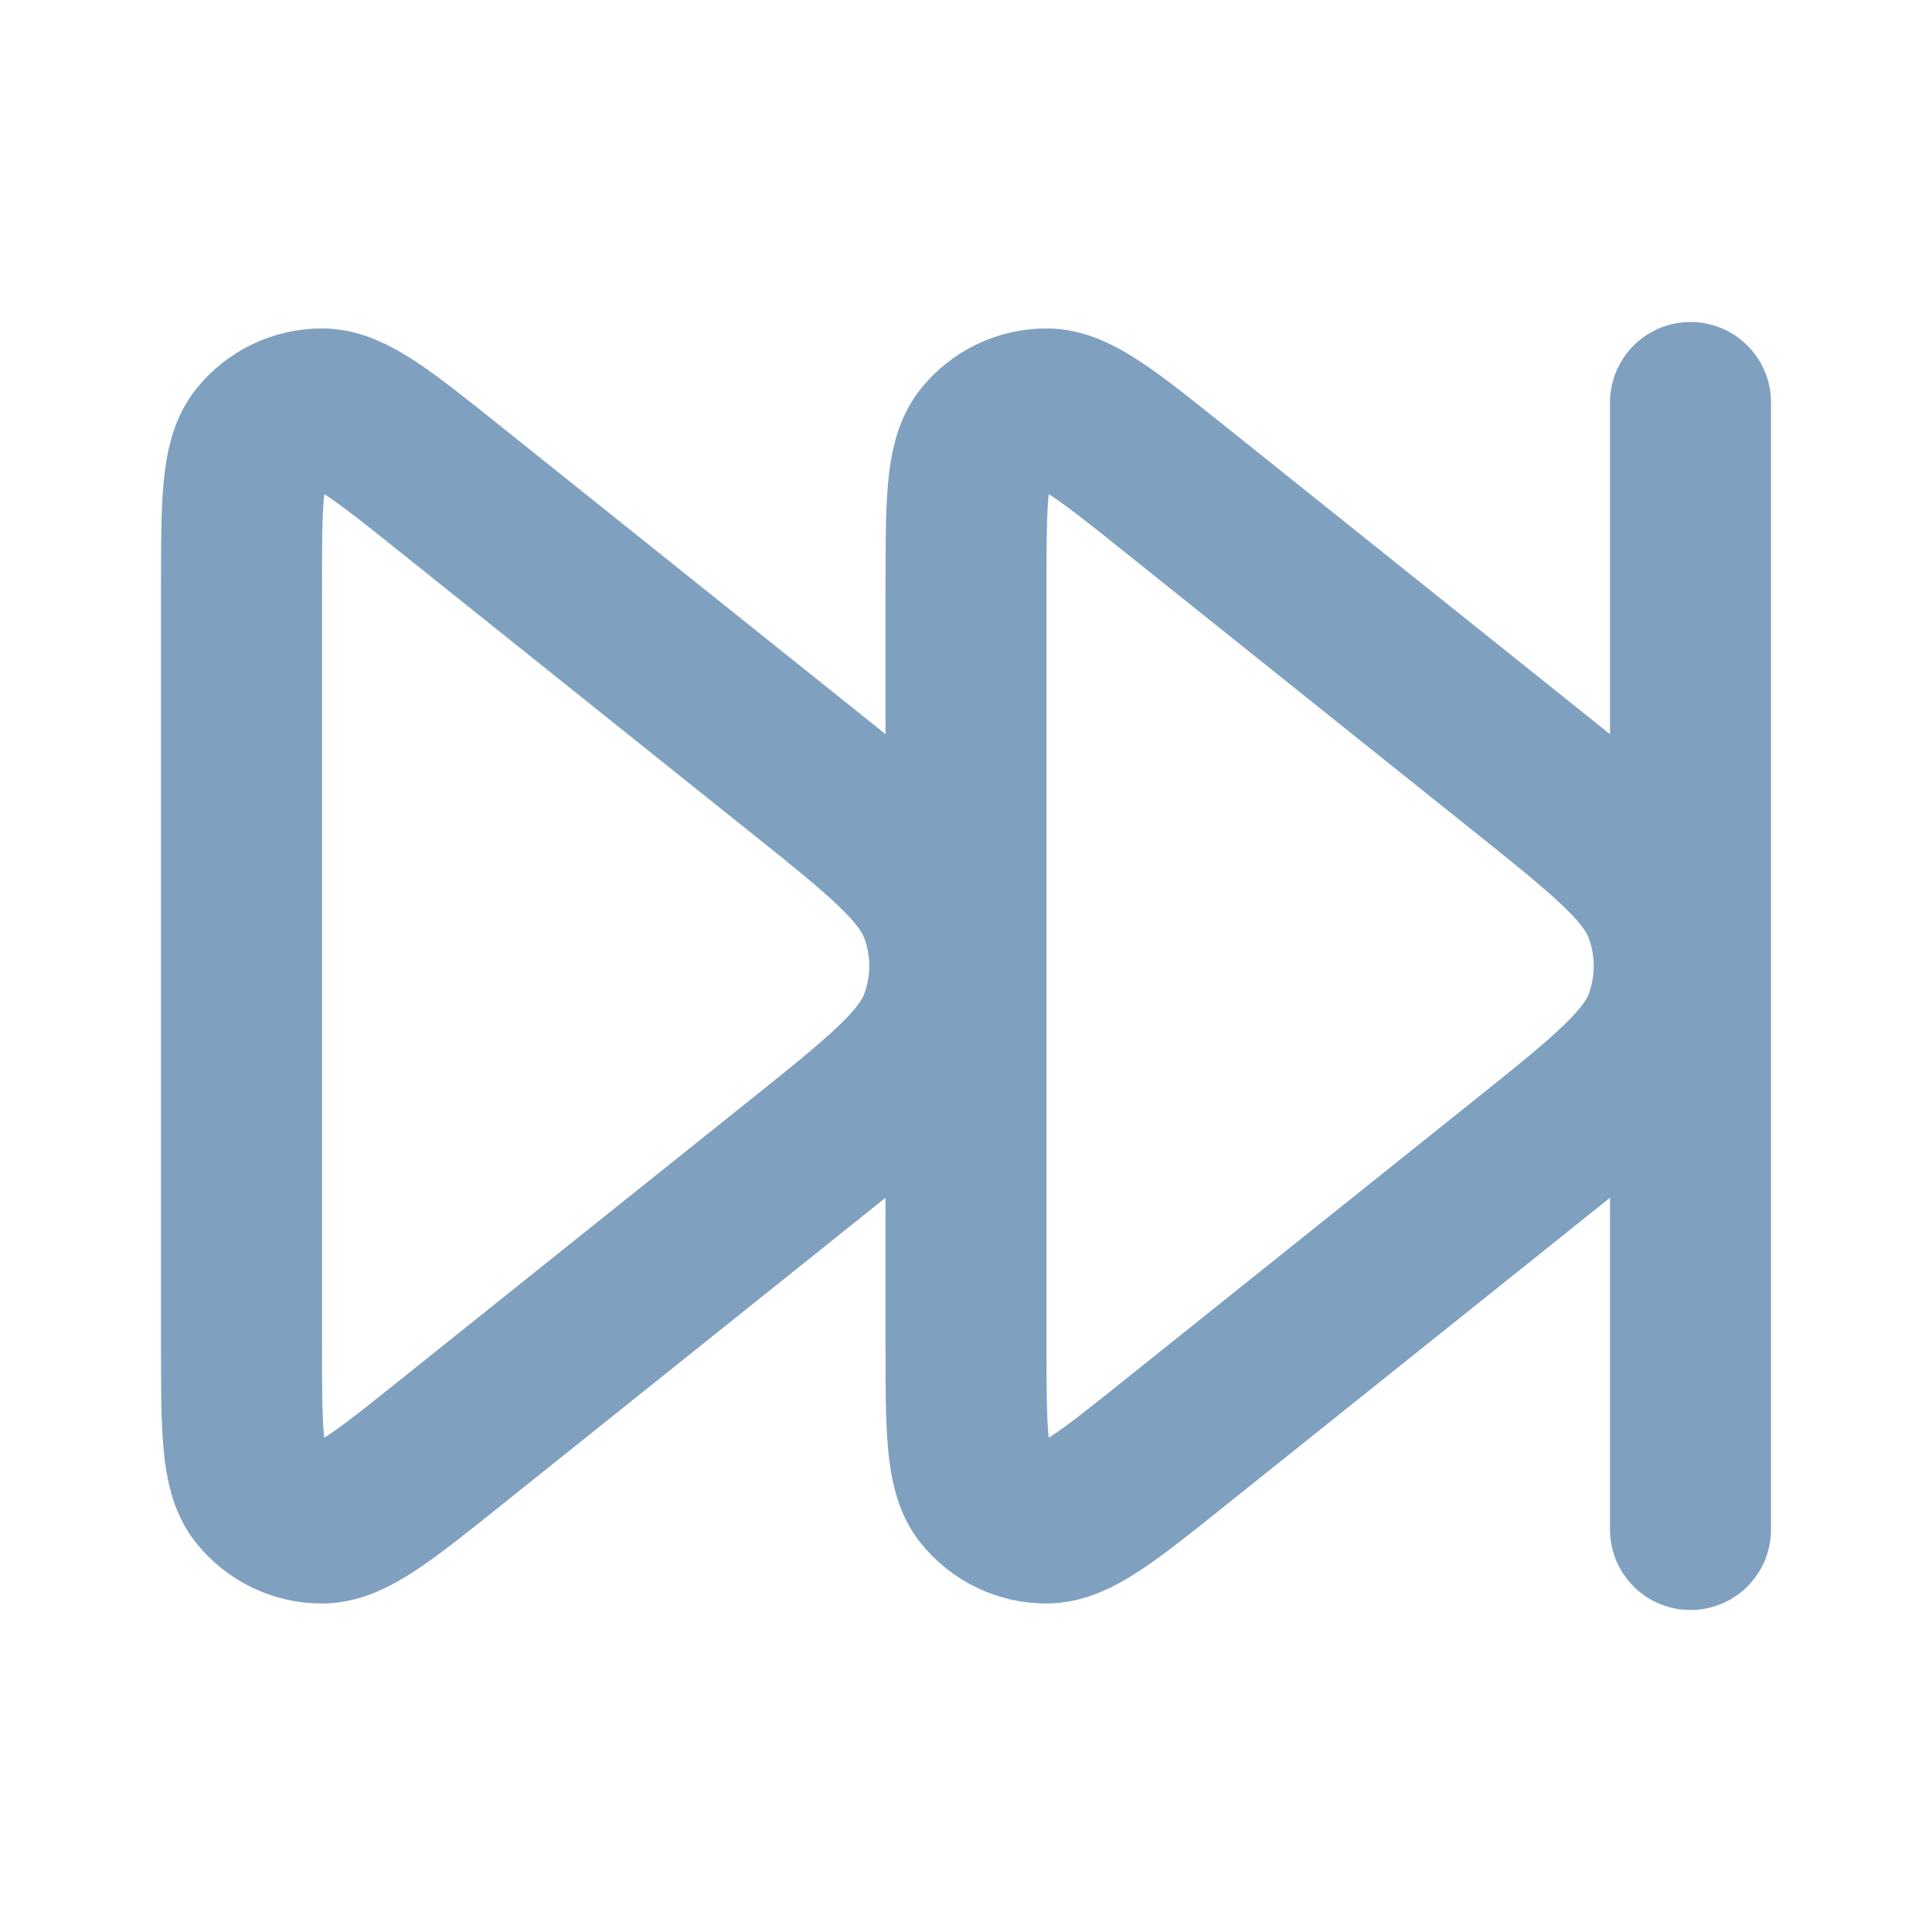
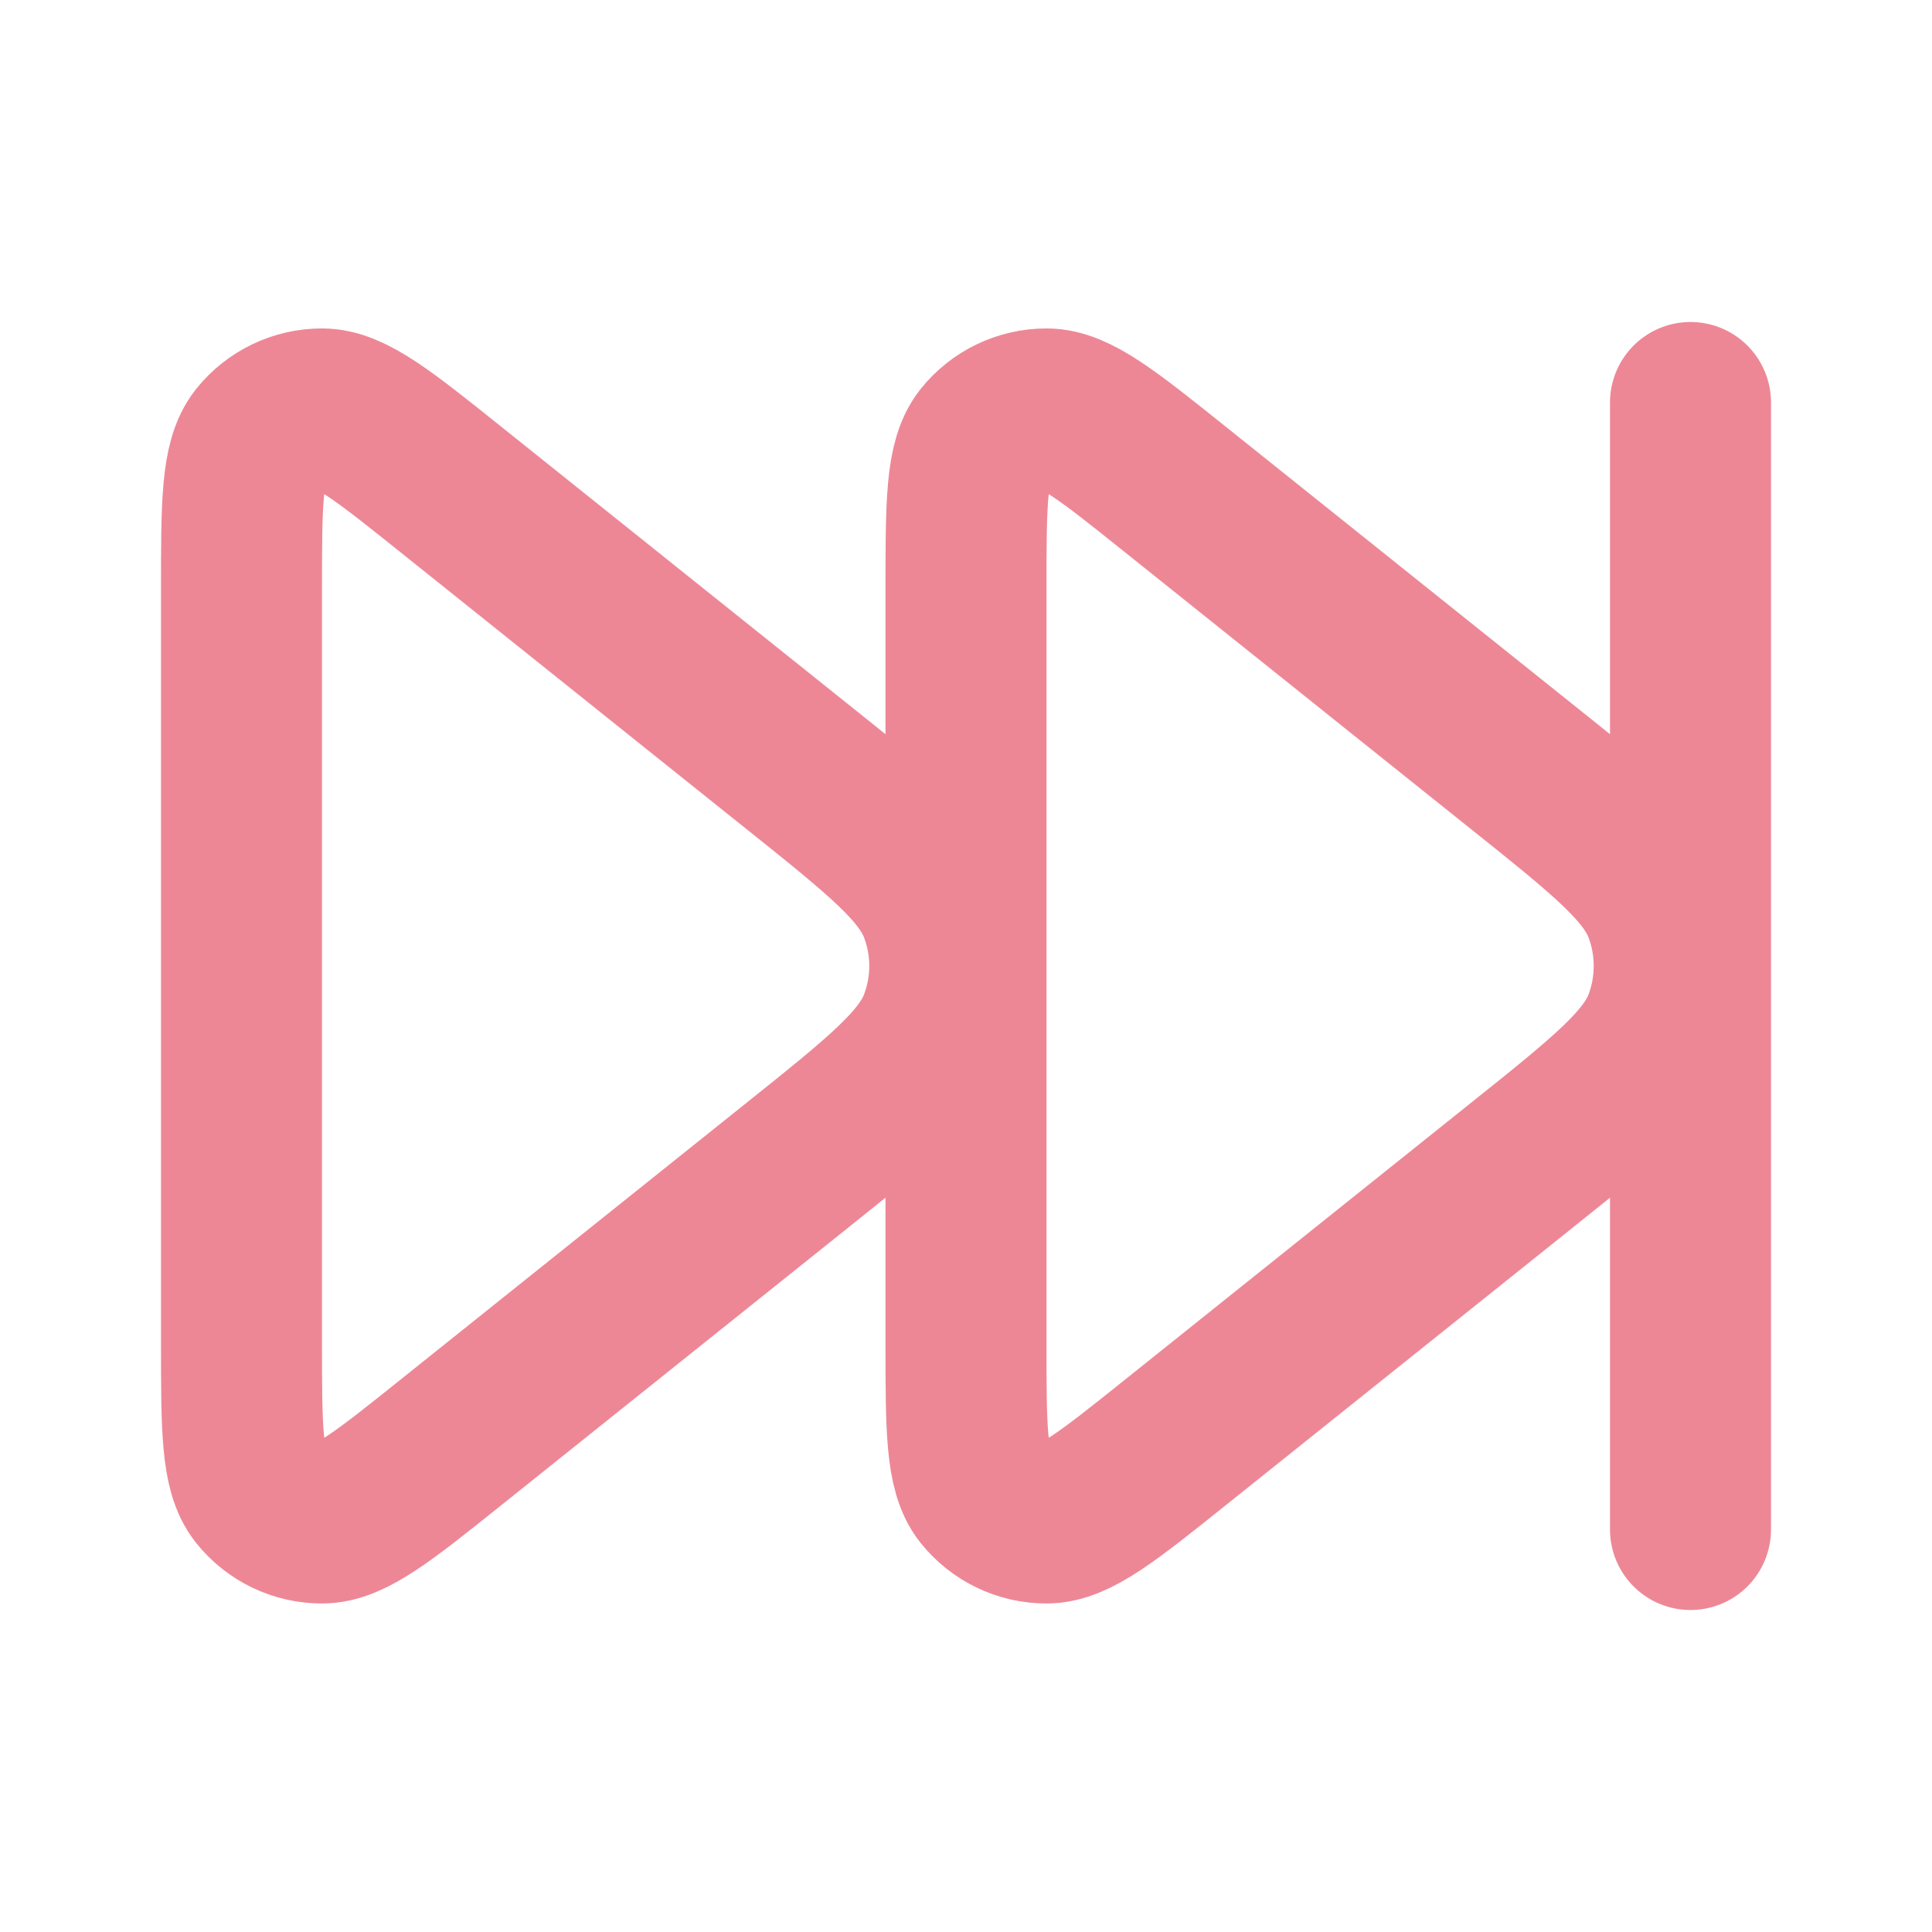
<svg xmlns="http://www.w3.org/2000/svg" width="32" height="32" viewBox="0 0 24 24" fill="none" version="1.1" id="svg1">
  <defs id="defs1" />
  <g id="SVGRepo_iconCarrier">
-     <path d="m 21,5 v 14 m -9,-11.671 v 9.342 c 0,1.066 0,1.599 0.218,1.872 0.19,0.238 0.478,0.377 0.783,0.376 0.35,-4e-4 0.766,-0.333 1.598,-0.999 l 4.277,-3.422 c 1.068,-0.854 1.602,-1.281 1.795,-1.797 0.169,-0.452 0.169,-0.951 0,-1.403 -0.193,-0.516 -0.727,-0.943 -1.795,-1.797 l -4.277,-3.422 c -0.832,-0.666 -1.248,-0.999 -1.598,-0.999 -0.305,-3.3e-4 -0.593,0.138 -0.783,0.376 -0.218,0.274 -0.218,0.807 -0.218,1.872 z m -9,0 v 9.342 c 0,1.066 0,1.599 0.218,1.872 0.19,0.238 0.478,0.377 0.783,0.376 0.35,-4e-4 0.766,-0.333 1.598,-0.999 l 4.277,-3.422 c 1.068,-0.854 1.602,-1.281 1.795,-1.797 0.17,-0.452 0.17,-0.951 0,-1.403 -0.193,-0.516 -0.727,-0.943 -1.795,-1.797 l -4.277,-3.422 c -0.832,-0.666 -1.248,-0.999 -1.598,-0.999 -0.305,-3.3e-4 -0.593,0.138 -0.783,0.376 -0.218,0.274 -0.218,0.807 -0.218,1.872 z" stroke="#80a0c0" stroke-width="2" stroke-linecap="round" stroke-linejoin="round" id="path1" />
+     <path d="m 21,5 v 14 m -9,-11.671 v 9.342 c 0,1.066 0,1.599 0.218,1.872 0.19,0.238 0.478,0.377 0.783,0.376 0.35,-4e-4 0.766,-0.333 1.598,-0.999 l 4.277,-3.422 c 1.068,-0.854 1.602,-1.281 1.795,-1.797 0.169,-0.452 0.169,-0.951 0,-1.403 -0.193,-0.516 -0.727,-0.943 -1.795,-1.797 l -4.277,-3.422 c -0.832,-0.666 -1.248,-0.999 -1.598,-0.999 -0.305,-3.3e-4 -0.593,0.138 -0.783,0.376 -0.218,0.274 -0.218,0.807 -0.218,1.872 z m -9,0 v 9.342 c 0,1.066 0,1.599 0.218,1.872 0.19,0.238 0.478,0.377 0.783,0.376 0.35,-4e-4 0.766,-0.333 1.598,-0.999 l 4.277,-3.422 c 1.068,-0.854 1.602,-1.281 1.795,-1.797 0.17,-0.452 0.17,-0.951 0,-1.403 -0.193,-0.516 -0.727,-0.943 -1.795,-1.797 l -4.277,-3.422 c -0.832,-0.666 -1.248,-0.999 -1.598,-0.999 -0.305,-3.3e-4 -0.593,0.138 -0.783,0.376 -0.218,0.274 -0.218,0.807 -0.218,1.872 z" stroke="#ed8796" stroke-width="2" stroke-linecap="round" stroke-linejoin="round" id="path1" />
  </g>
</svg>
